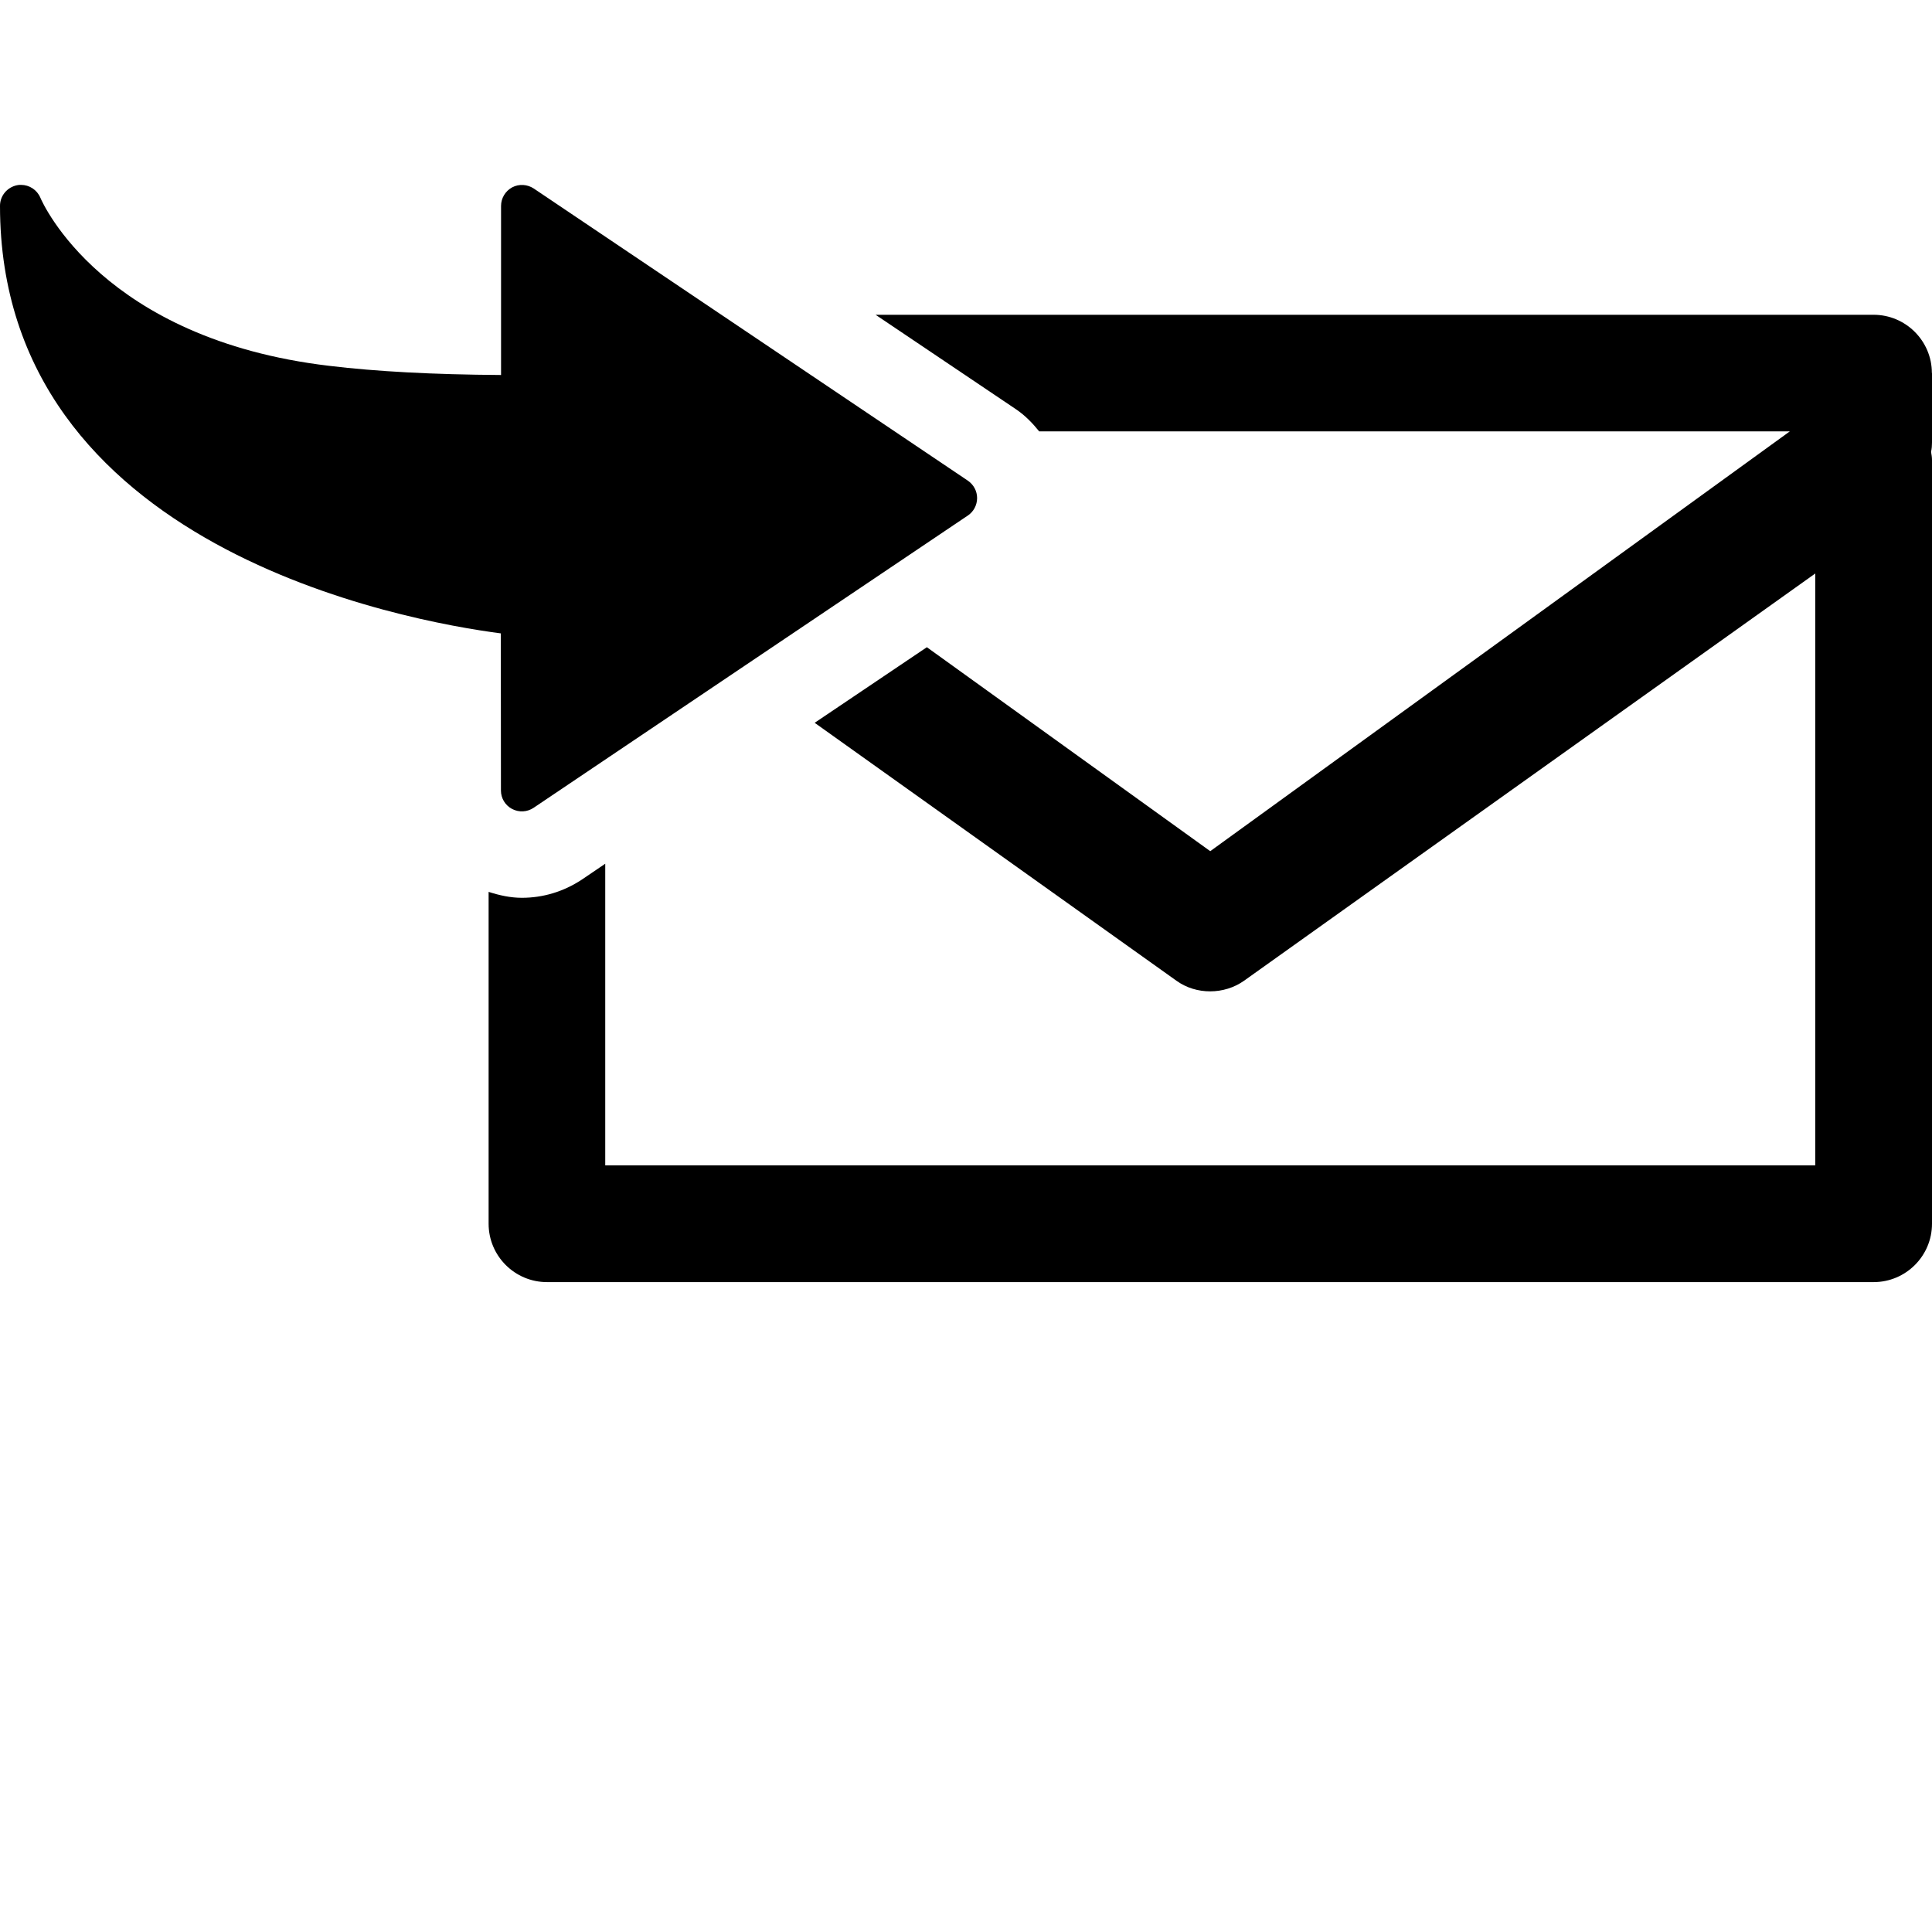
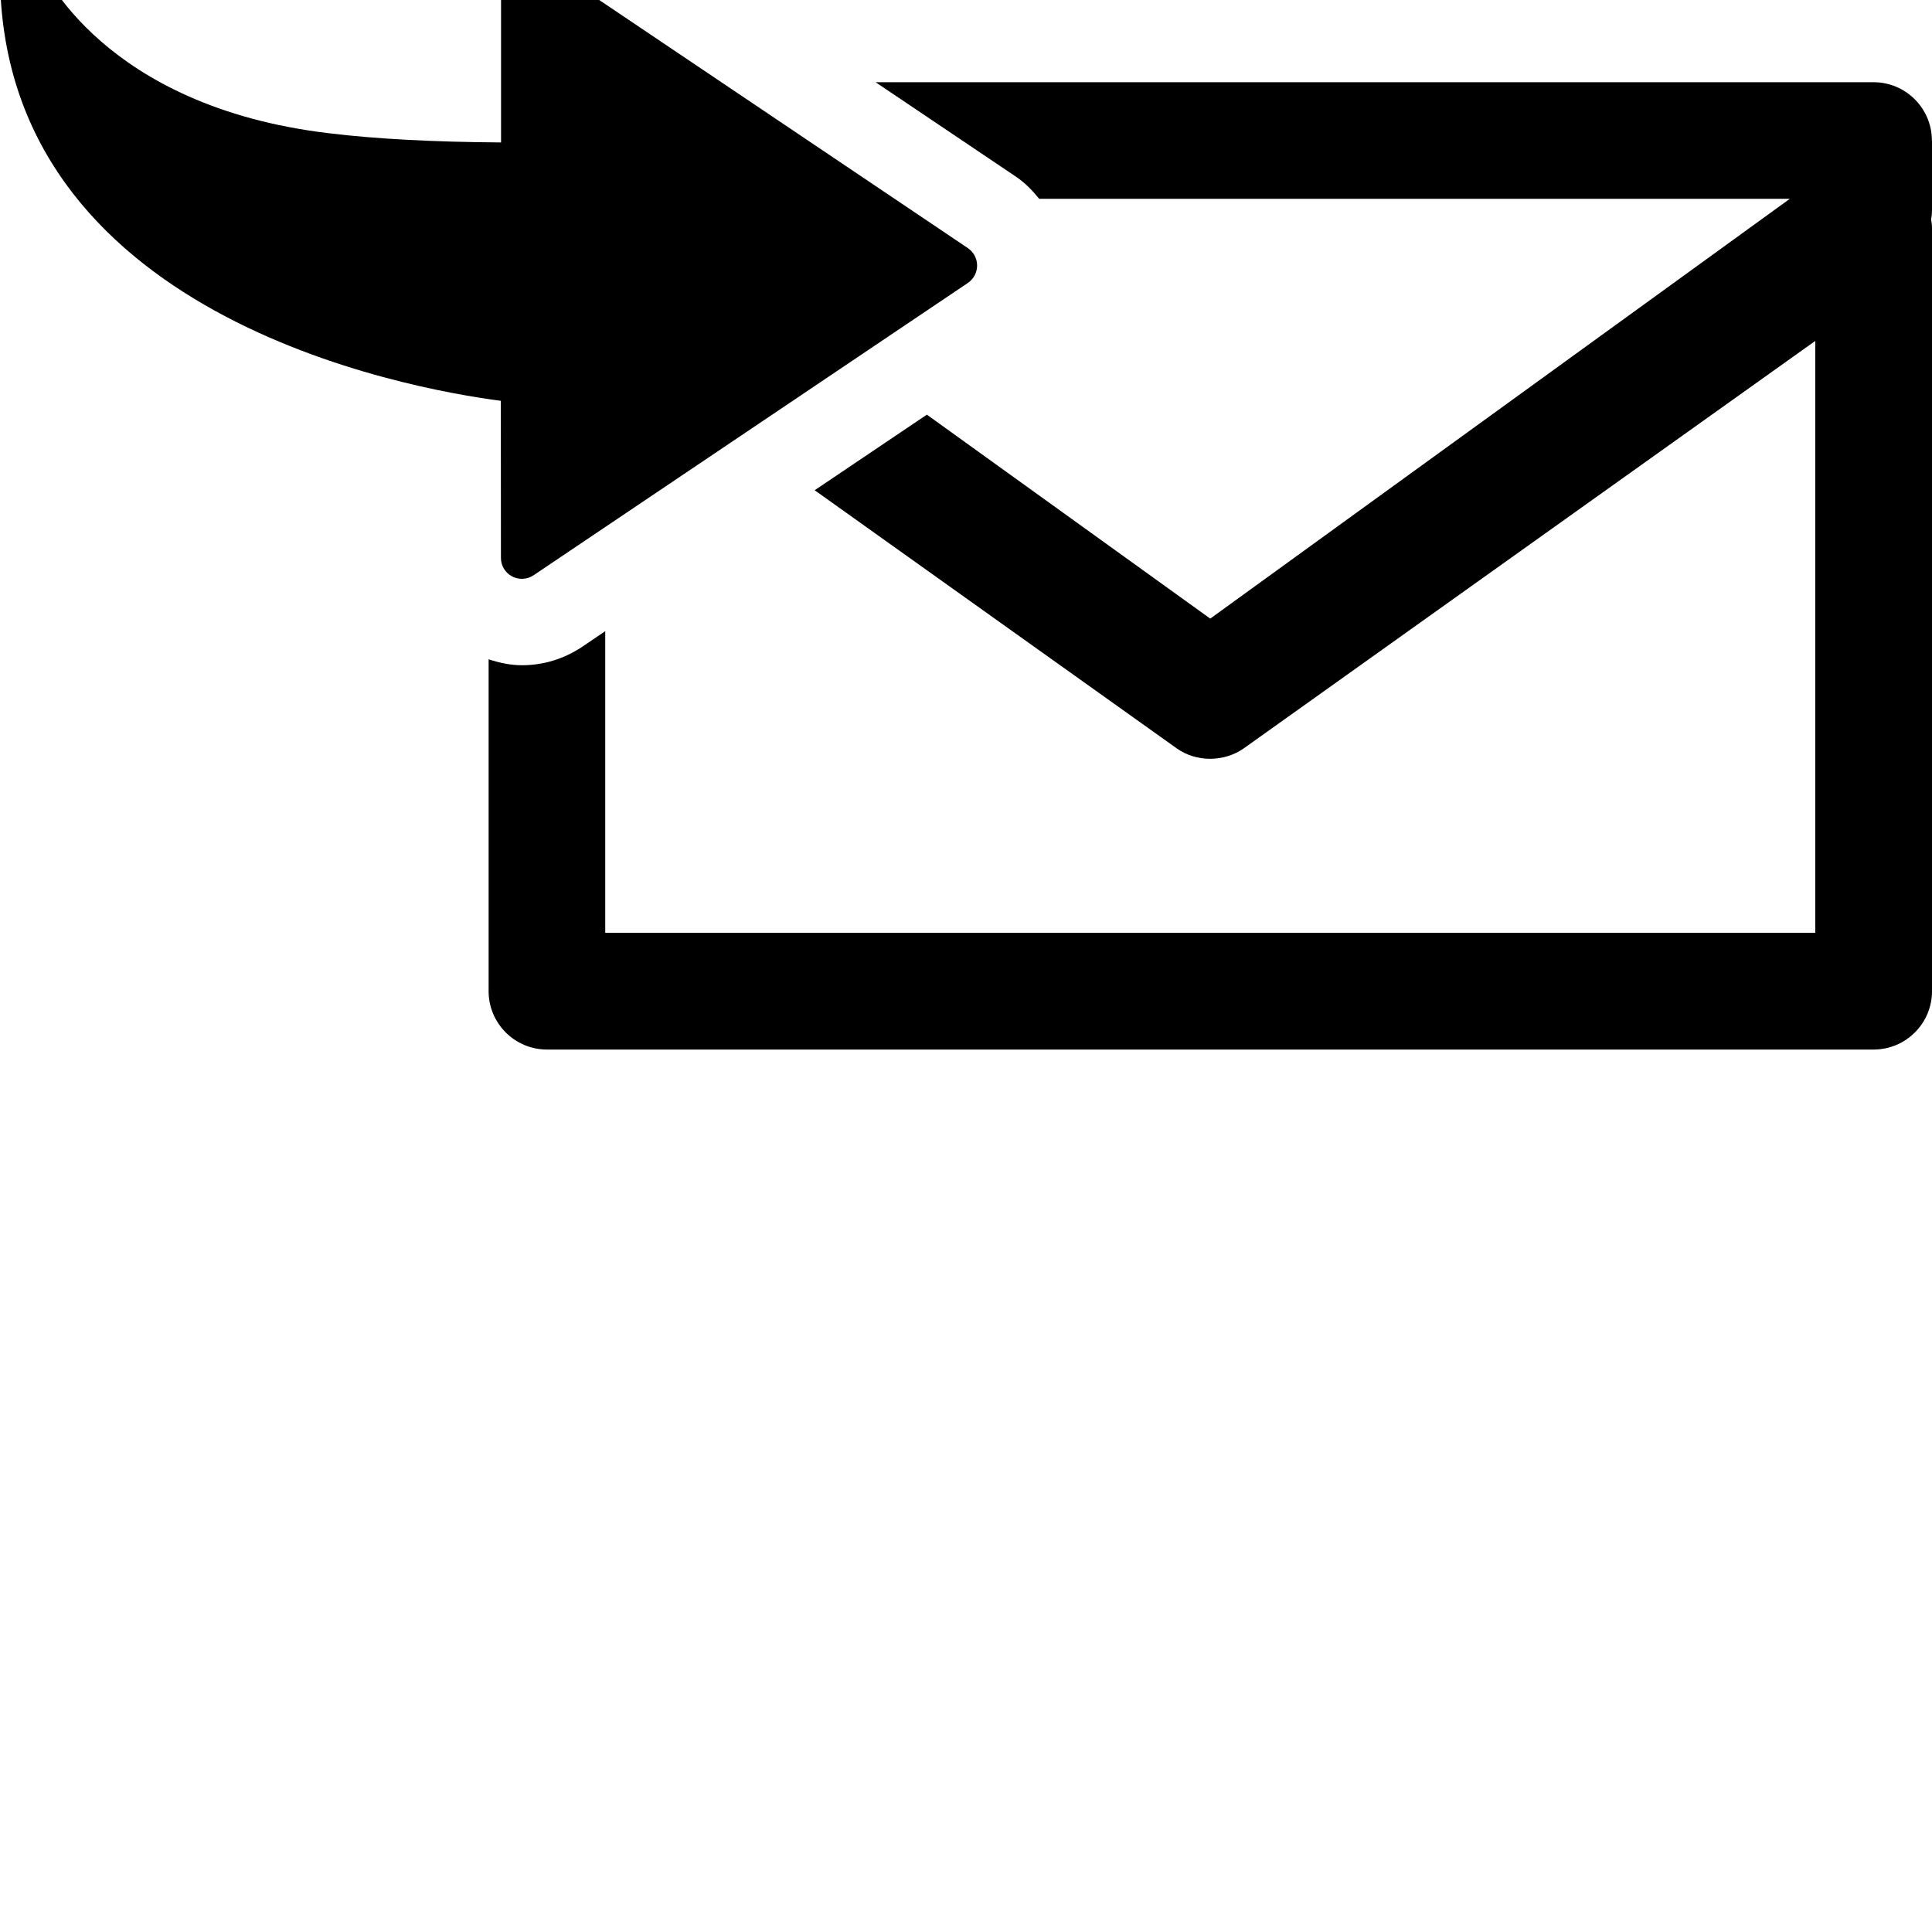
- <svg xmlns="http://www.w3.org/2000/svg" version="1.1" id="Capa_1" x="0px" y="0px" viewBox="0 2 16.615 16.615" style="enable-background:new 0 0 16.615 16.615;" xml:space="preserve">
+ <svg xmlns="http://www.w3.org/2000/svg" version="1.1" id="Capa_1" x="0px" y="0px" viewBox="0 4 16.615 16.615" style="enable-background:new 0 0 16.615 16.615;" xml:space="preserve">
  <g>
    <g>
      <path d="M16.614,5.208c0-0.276-0.225-0.501-0.502-0.501H7.53l1.208,0.813    c0.078,0.053,0.142,0.119,0.199,0.19h6.455L10.408,9.32L7.971,7.566l-0.965,0.65l3.111,2.218c0.17,0.123,0.412,0.121,0.582,0    l4.912-3.502v5.09H5.205V9.428L5.003,9.565C4.845,9.669,4.669,9.721,4.488,9.721C4.39,9.721,4.295,9.7,4.202,9.67v2.854    c0,0.277,0.225,0.502,0.502,0.502h11.409c0.277,0,0.502-0.225,0.502-0.502V5.958c0-0.026-0.004-0.05-0.008-0.072    c0.006-0.027,0.008-0.054,0.008-0.08V5.208H16.614z" />
      <path d="M4.308,8.799c0,0.066,0.037,0.127,0.096,0.158c0.06,0.031,0.13,0.027,0.185-0.01l3.735-2.514    C8.373,6.4,8.403,6.344,8.403,6.283c0-0.06-0.03-0.115-0.079-0.149L4.59,3.621C4.535,3.585,4.464,3.58,4.405,3.611    c-0.059,0.032-0.096,0.093-0.096,0.16v1.454C3.721,5.221,3.235,5.195,2.83,5.146C0.888,4.916,0.368,3.75,0.347,3.7    C0.318,3.632,0.252,3.59,0.181,3.59c-0.012,0-0.024,0-0.035,0.003C0.06,3.611,0,3.685,0,3.77c0,2.944,3.495,3.571,4.307,3.677    L4.308,8.799L4.308,8.799z" />
    </g>
  </g>
  <g />
  <g />
  <g />
  <g />
  <g />
  <g />
  <g />
  <g />
  <g />
  <g />
  <g />
  <g />
  <g />
  <g />
  <g />
</svg>
